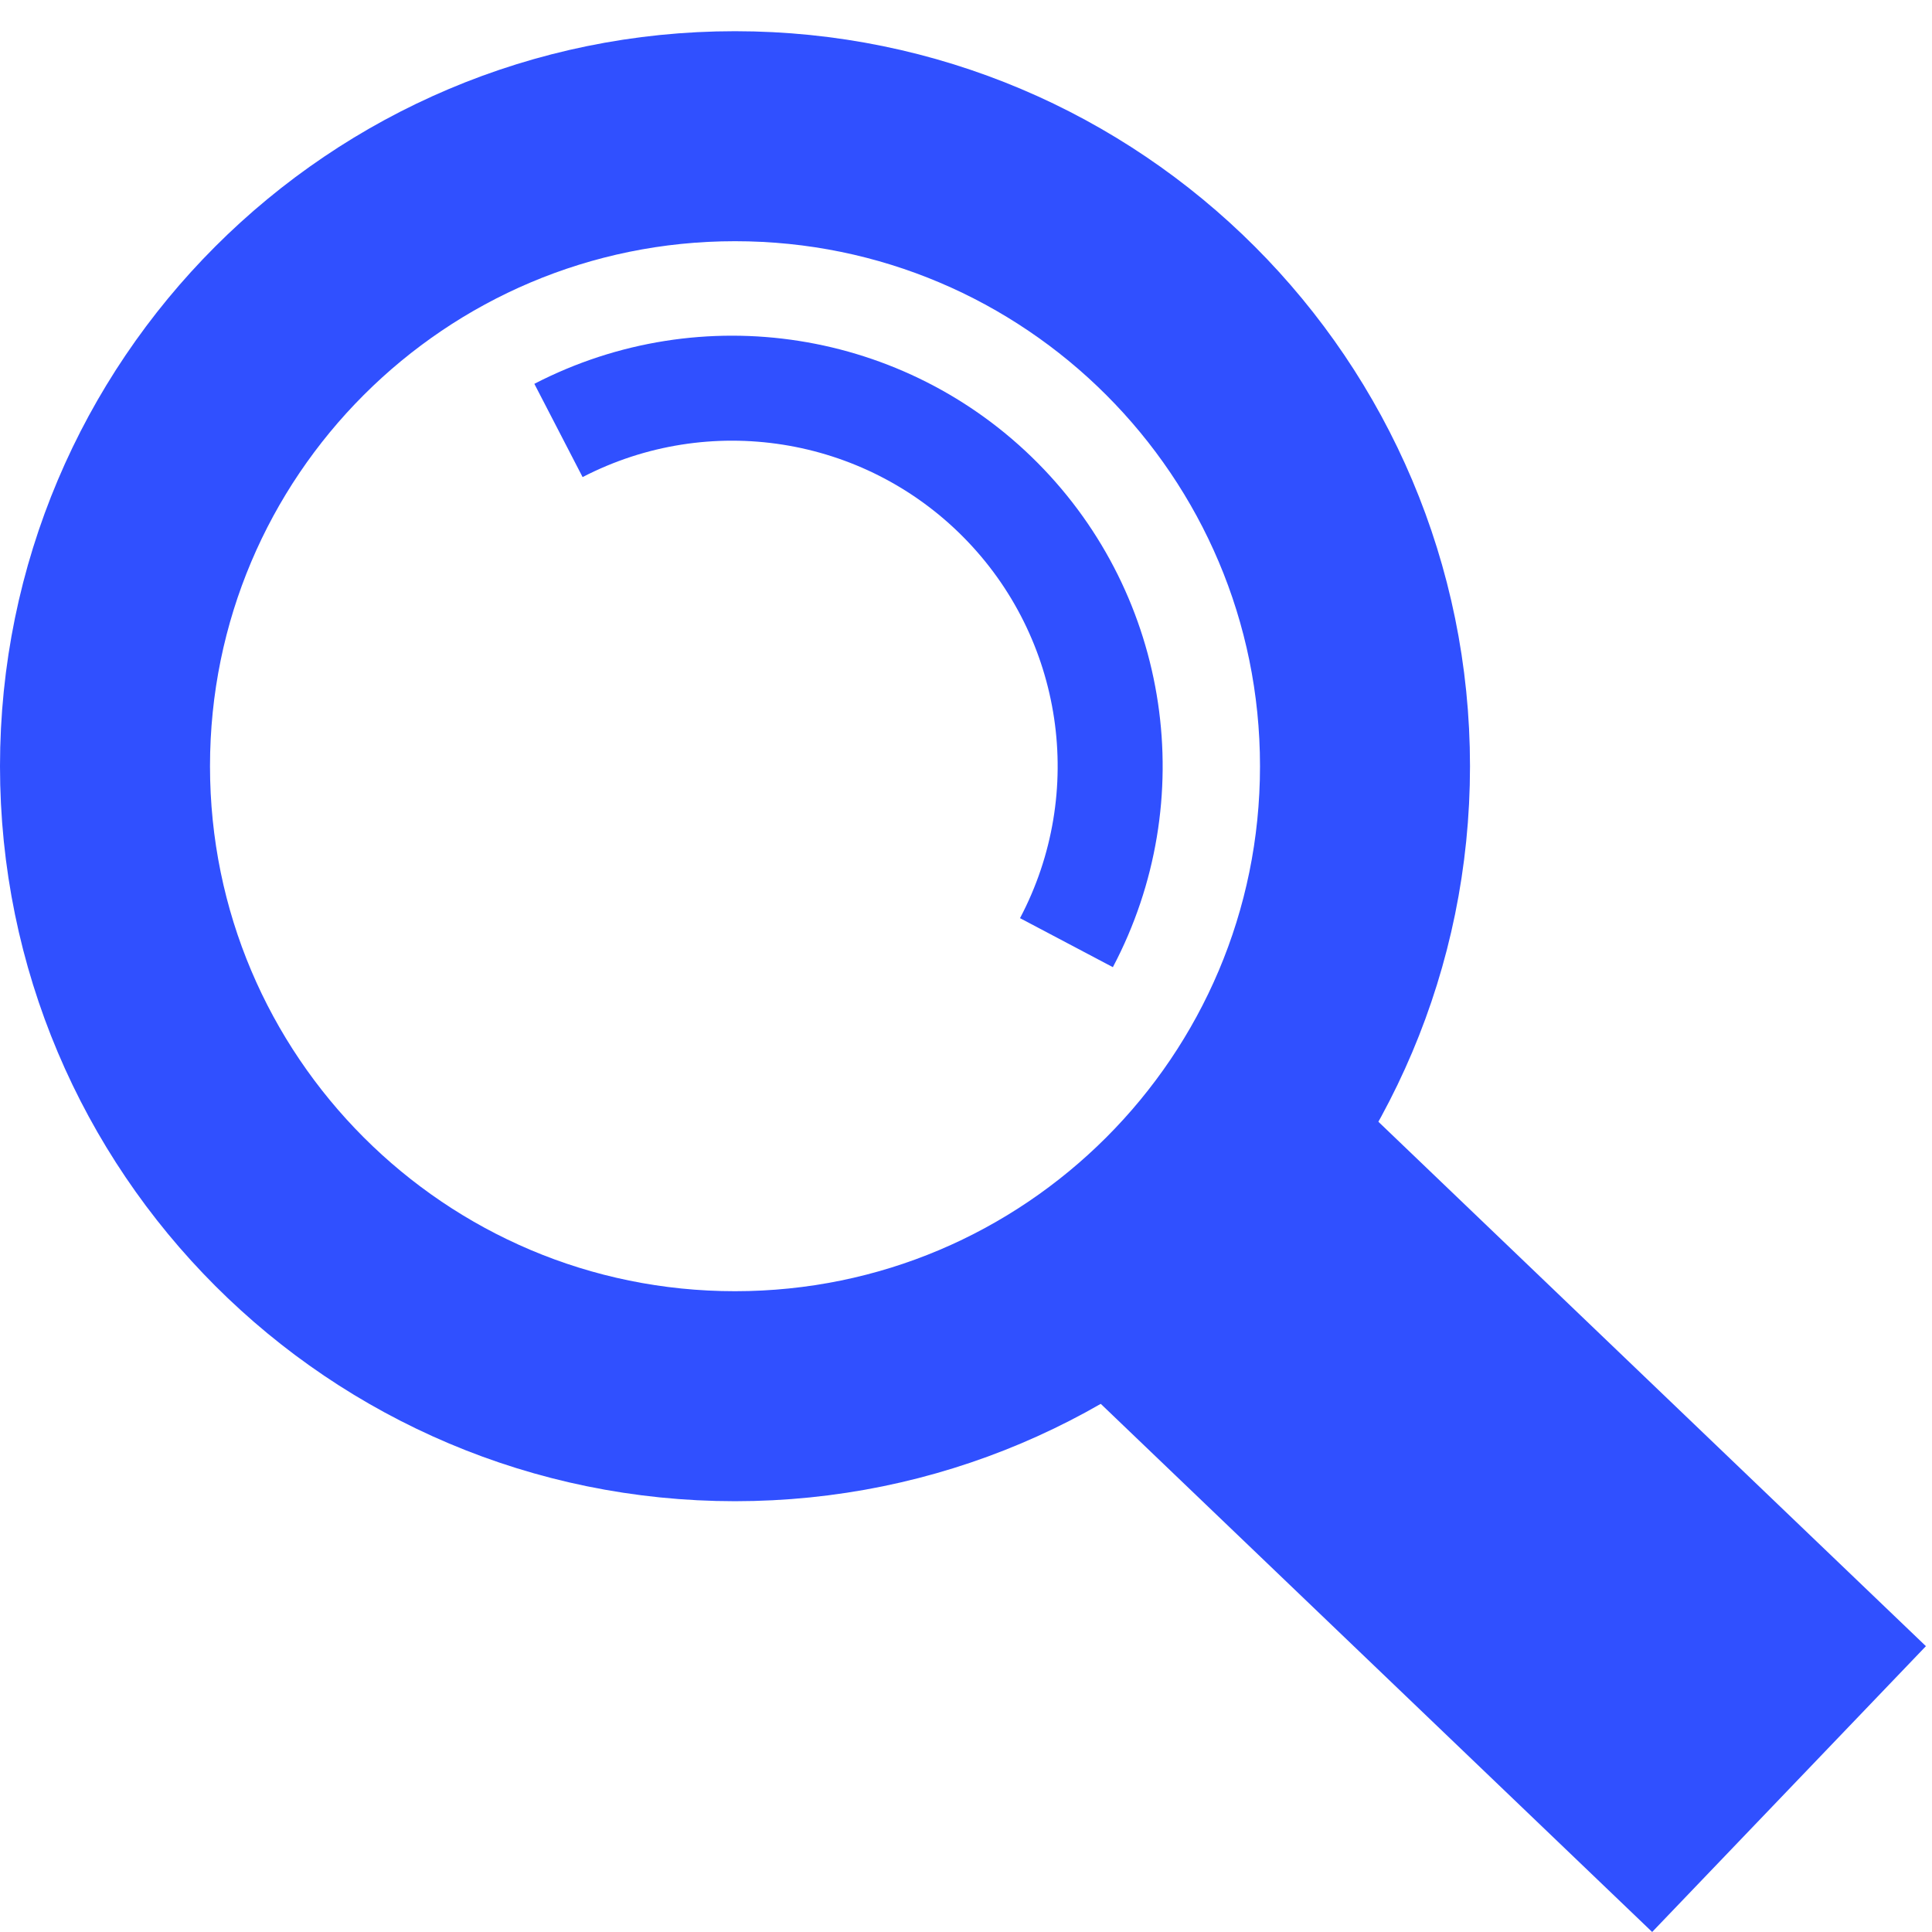
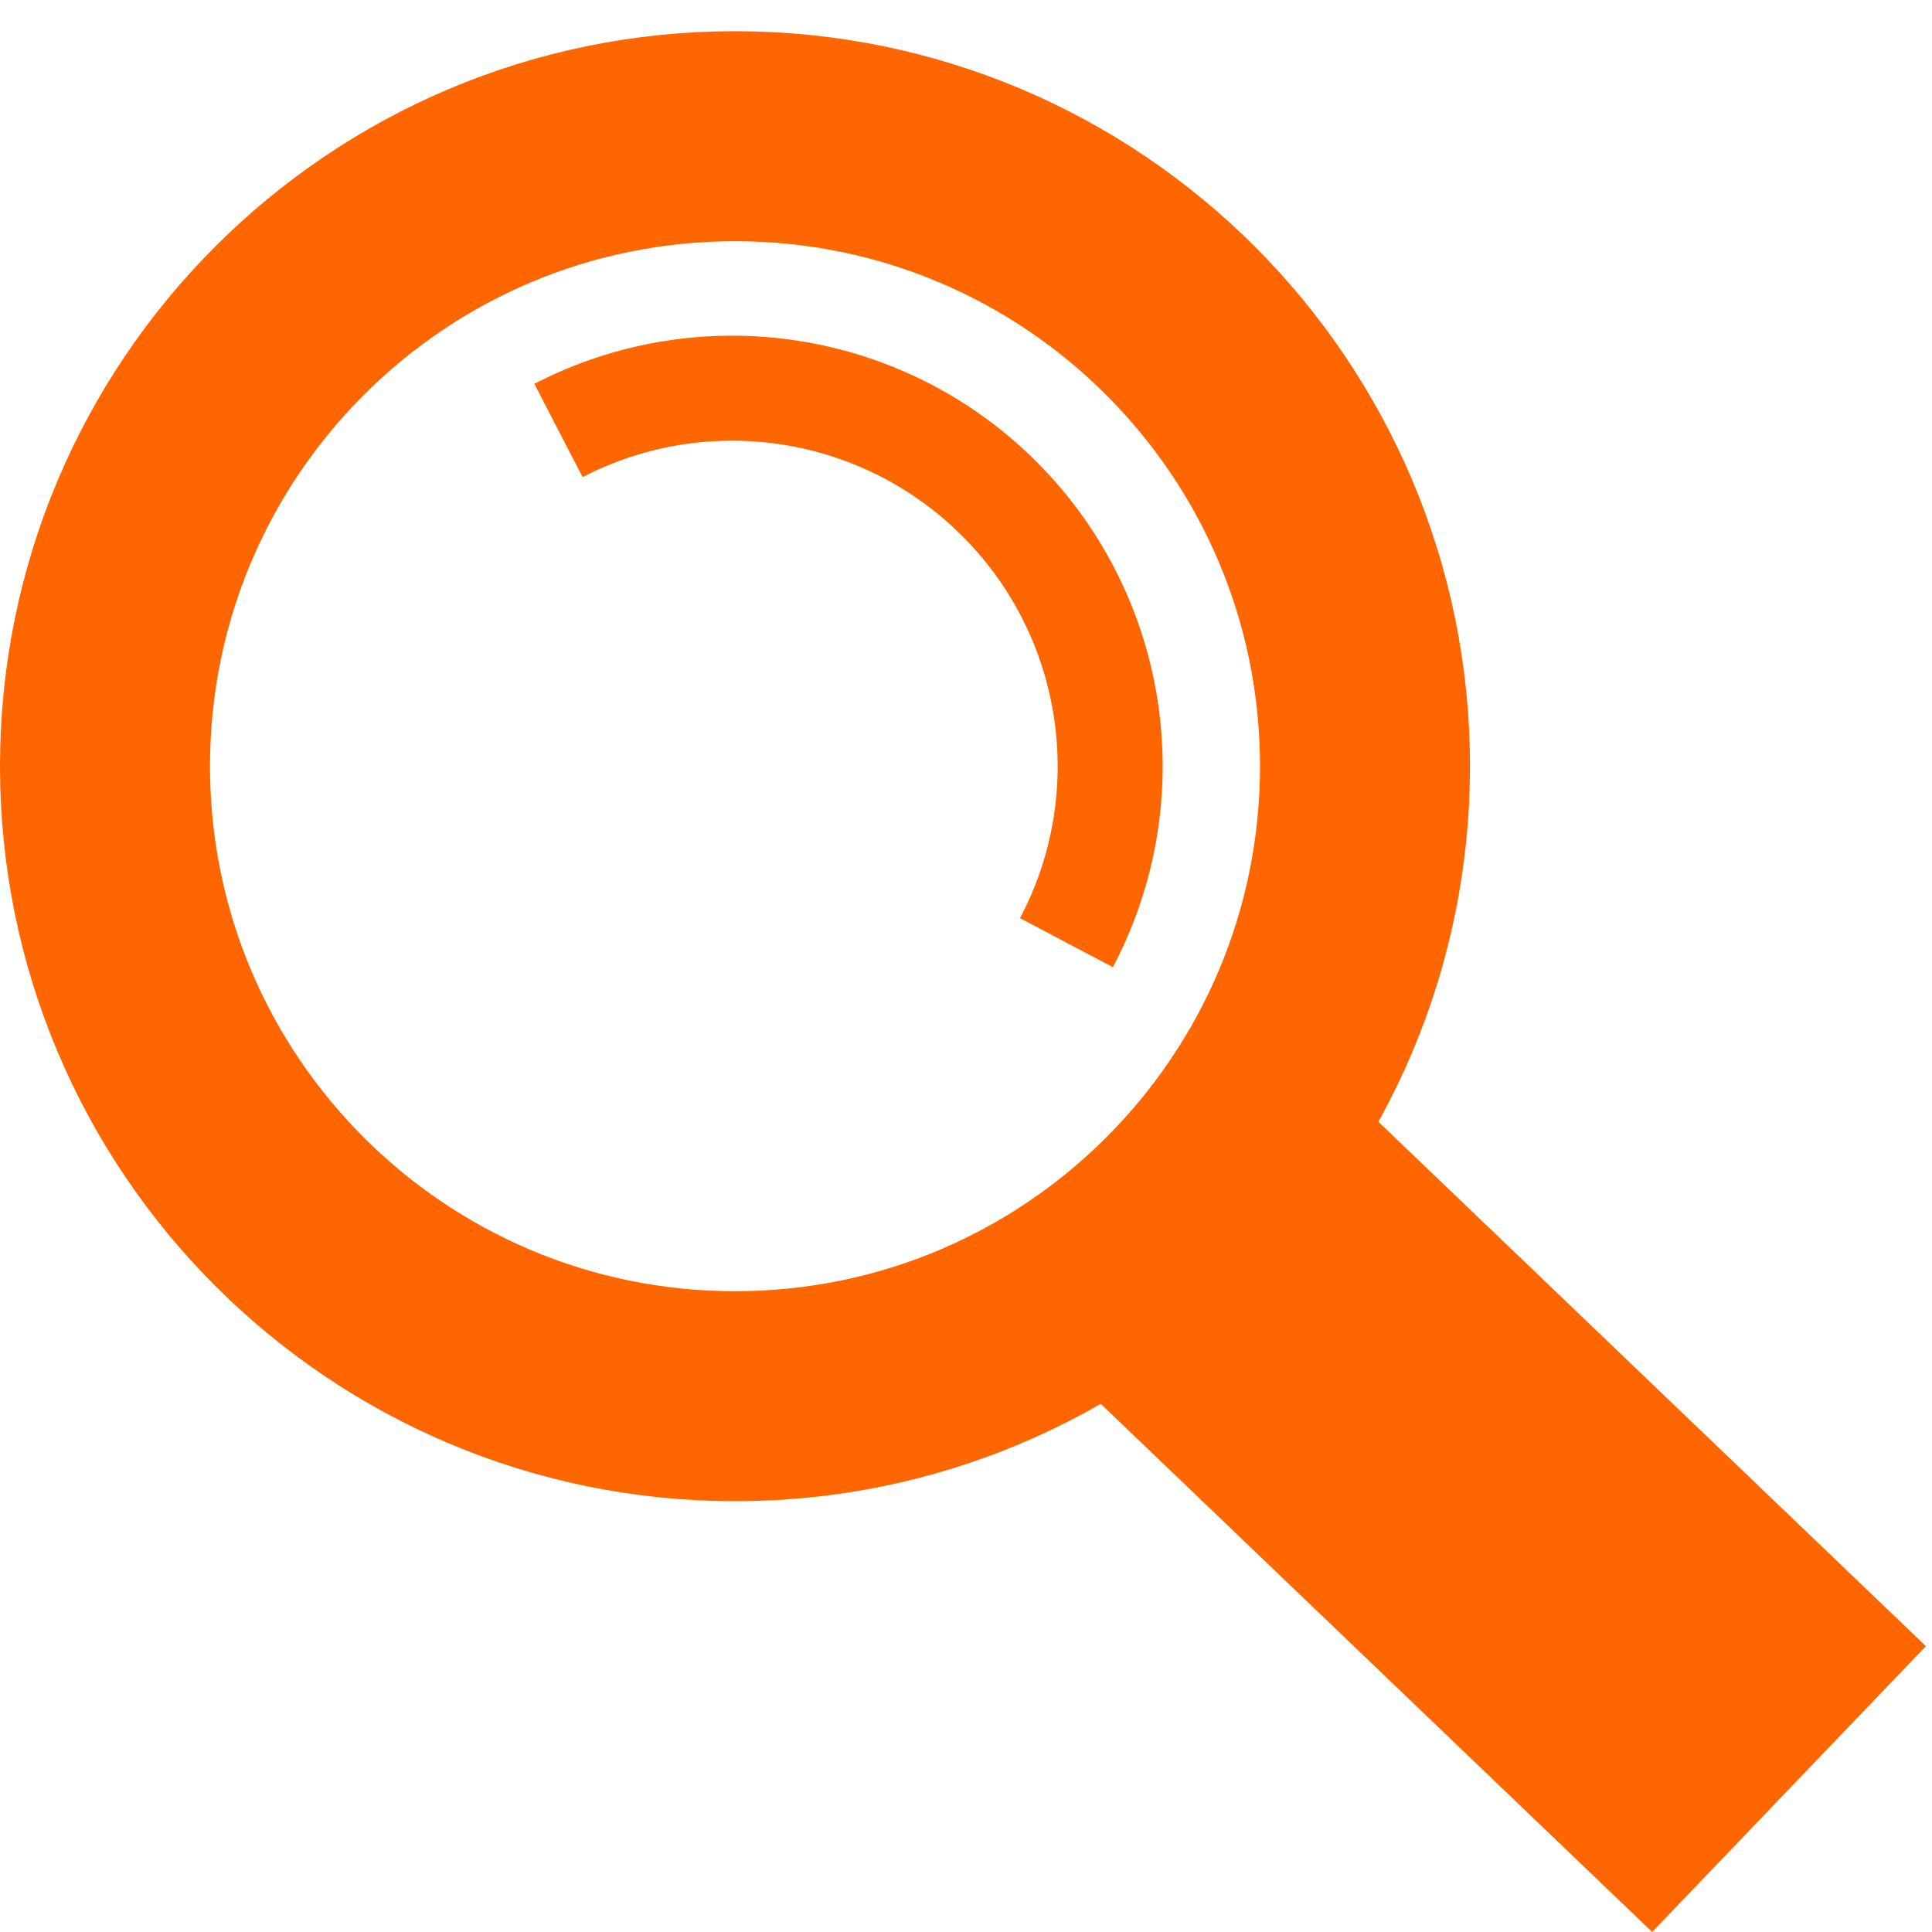
<svg xmlns="http://www.w3.org/2000/svg" width="92mm" height="92mm" viewBox="0 0 92 92">
  <g transform="translate(-40.921 -17.417)">
-     <circle cx="75.921" cy="53.903" r="30" fill="none" fill-opacity="1" stroke="#3050ff" stroke-width="10" stroke-miterlimit="4" stroke-dasharray="none" stroke-opacity="1" />
-     <path d="M67.515 37.915a18 18 0 0 1 21.051 3.313 18 18 0 0 1 3.138 21.078" fill="none" fill-opacity="1" stroke="#3050ff" stroke-width="5" stroke-miterlimit="4" stroke-dasharray="none" stroke-opacity="1" />
-     <rect width="18.846" height="39.963" x="3.706" y="122.09" ry="0" transform="rotate(-46.235)" opacity="1" fill="#3050ff" fill-opacity="1" stroke="none" stroke-width="8" stroke-miterlimit="4" stroke-dasharray="none" stroke-opacity="1" />
+     <circle cx="75.921" cy="53.903" r="30" fill="none" fill-opacity="1" stroke="#f60" stroke-width="10" stroke-miterlimit="4" stroke-dasharray="none" stroke-opacity="1" />
+     <path d="M67.515 37.915a18 18 0 0 1 21.051 3.313 18 18 0 0 1 3.138 21.078" fill="none" fill-opacity="1" stroke="#f60" stroke-width="5" stroke-miterlimit="4" stroke-dasharray="none" stroke-opacity="1" />
+     <rect width="18.846" height="39.963" x="3.706" y="122.09" ry="0" transform="rotate(-46.235)" opacity="1" fill="#f60" fill-opacity="1" stroke="none" stroke-width="8" stroke-miterlimit="4" stroke-dasharray="none" stroke-opacity="1" />
  </g>
</svg>
